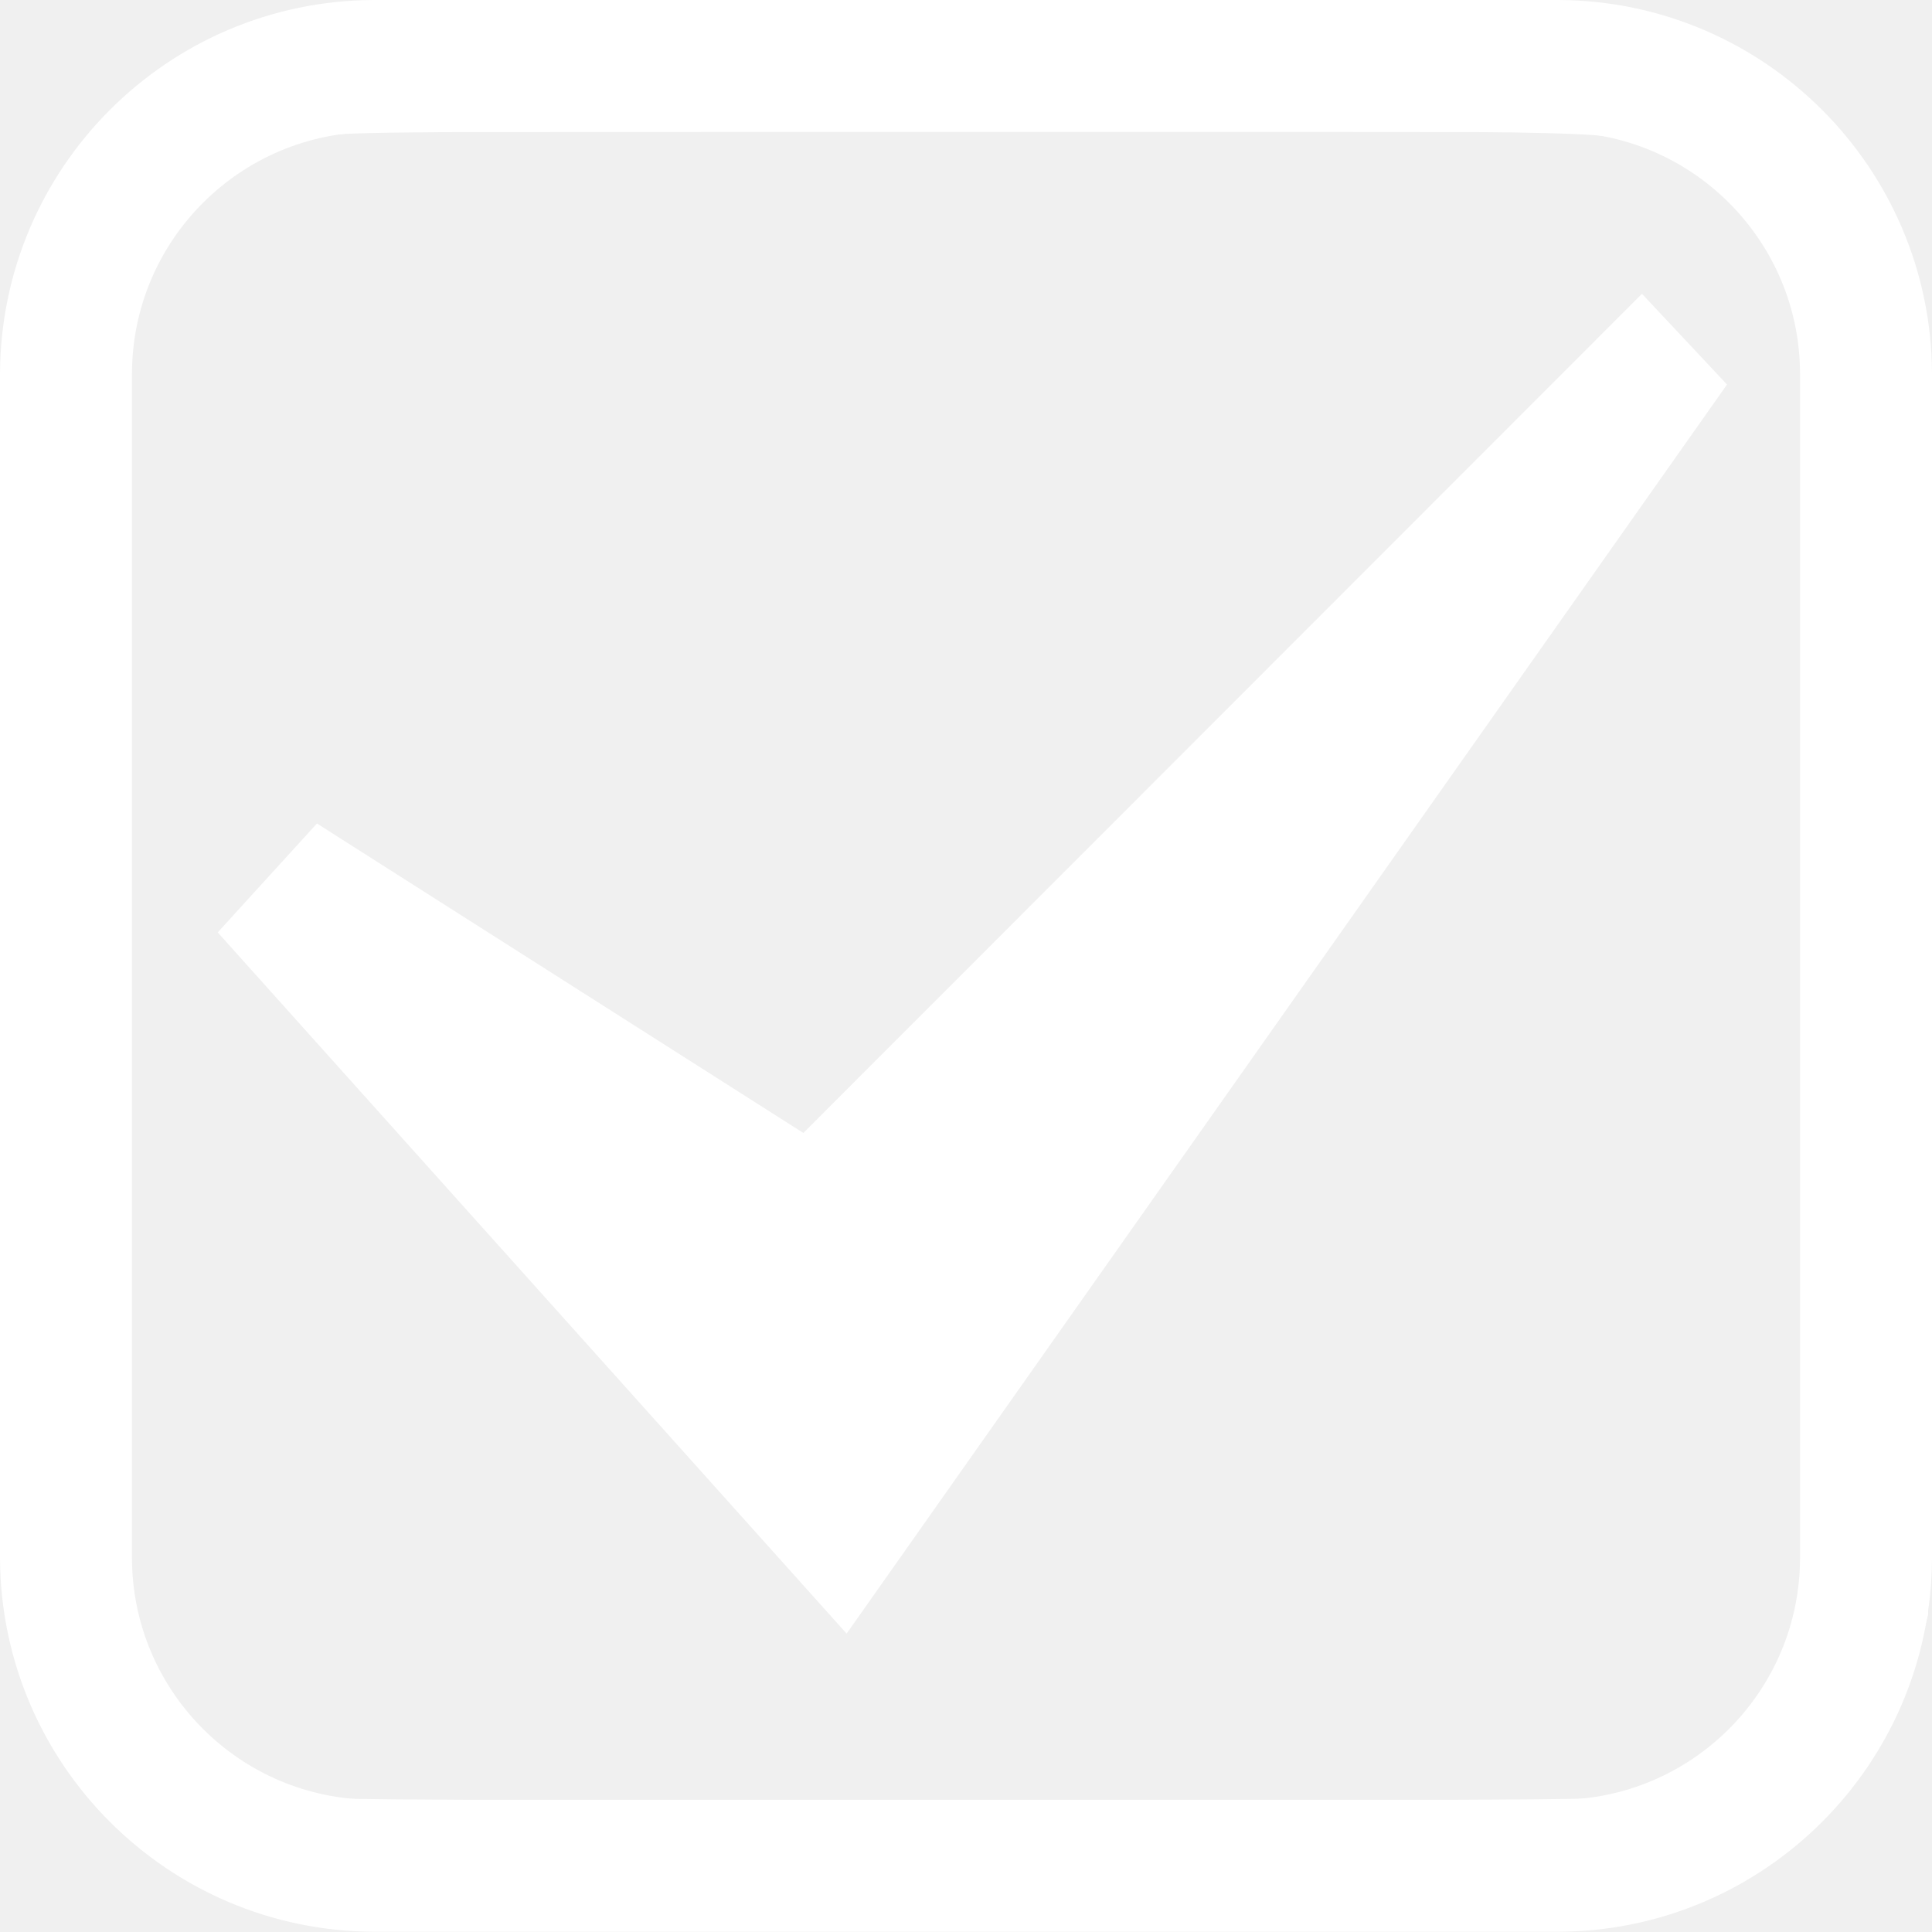
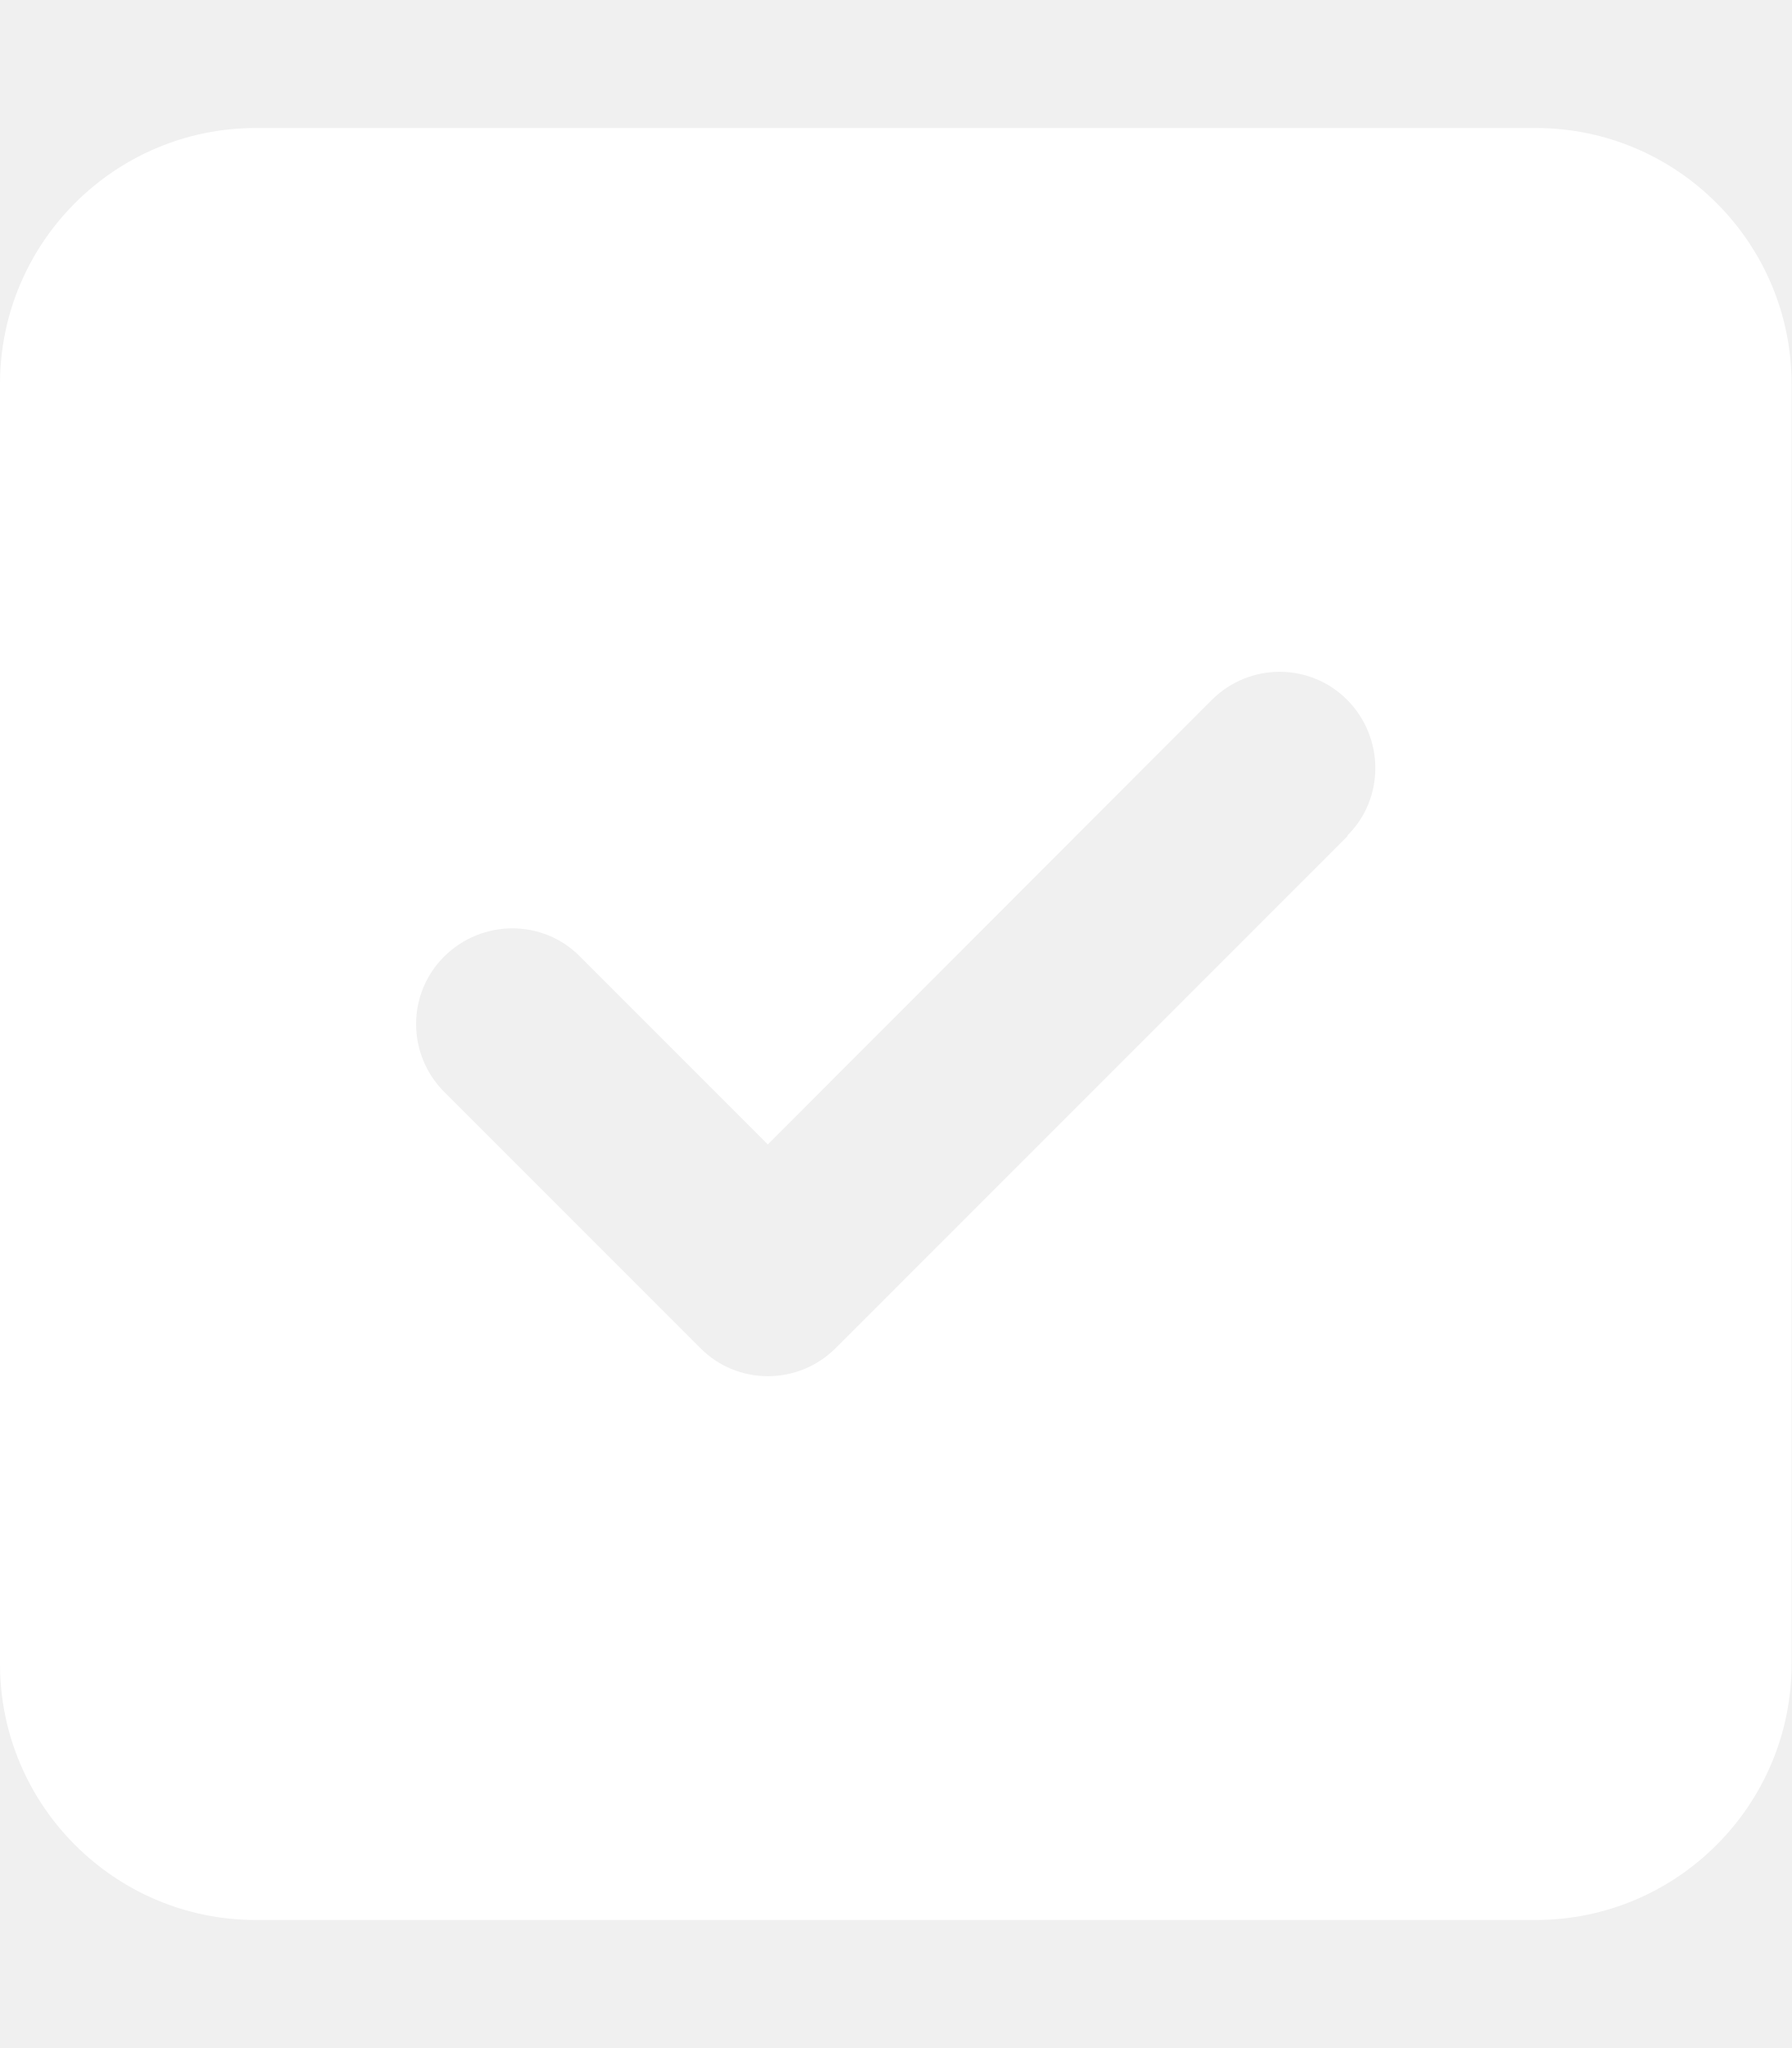
- <svg xmlns="http://www.w3.org/2000/svg" width="21.962" height="21.959" version="1.1" id="svg14">
-   <defs id="defs18" />
-   <path fill="#777" d="M17.71 1.5a2.754 2.754 0 0 1 2.752 2.752v13.455a2.754 2.754 0 0 1-2.752 2.752H4.252A2.754 2.754 0 0 1 1.5 17.707V4.252A2.754 2.754 0 0 1 4.252 1.5H17.71m0-1.5H4.252A4.265 4.265 0 0 0 0 4.252v13.455a4.265 4.265 0 0 0 4.252 4.252H17.71a4.264 4.264 0 0 0 4.252-4.252V4.252A4.265 4.265 0 0 0 17.71 0z" id="path2" style="fill:#ffffff" />
-   <path d="M3.793 21.916c-1.86-.21-3.396-1.662-3.714-3.513-.047-.278-.053-1.024-.053-7.422 0-7.686-.007-7.328.17-7.926A4.28 4.28 0 0 1 2.914.243c.698-.232.041-.215 8.067-.215 6.951 0 7.232.002 7.517.062 1.542.324 2.74 1.386 3.238 2.87.213.635.203.212.192 8.17l-.01 7.222-.09.34c-.438 1.651-1.695 2.843-3.362 3.187-.24.05-.888.055-7.337.061-4.025.003-7.186-.007-7.336-.024zm14.36-1.477a2.896 2.896 0 0 0 1.452-.715c.371-.344.65-.821.792-1.356l.075-.28V3.845l-.079-.28c-.243-.866-.826-1.538-1.625-1.87-.52-.215-.024-.202-7.787-.202-6.298 0-7.07.006-7.296.052a2.763 2.763 0 0 0-1.407.776 2.75 2.75 0 0 0-.716 1.261l-.072.263V18.09l.075.28c.083.311.245.676.407.912.411.6 1.1 1.035 1.832 1.159.242.04 14.094.04 14.349-.001z" fill="#fff" id="path10" style="fill:#ffffff" />
-   <path d="M 2.475,10.599 3.603,9.361 9.132,12.879 18.665,3.34 19.632,4.371 9.624,18.57 Z" id="path2-6" style="stroke-width:0.738;fill:#ffffff" />
+ <svg xmlns="http://www.w3.org/2000/svg" viewBox="0 0 448 512">
+   <path fill="#ffffff" d="M64 32C28.7 32 0 60.7 0 96V416c0 35.3 28.7 64 64 64H384c35.3 0 64-28.7 64-64V96c0-35.3-28.7-64-64-64H64zM337 209L209 337c-9.4 9.4-24.6 9.4-33.9 0l-64-64c-9.4-9.4-9.4-24.6 0-33.9s24.6-9.4 33.9 0l47 47L303 175c9.4-9.4 24.6-9.4 33.9 0s9.4 24.6 0 33.9z" />
</svg>
